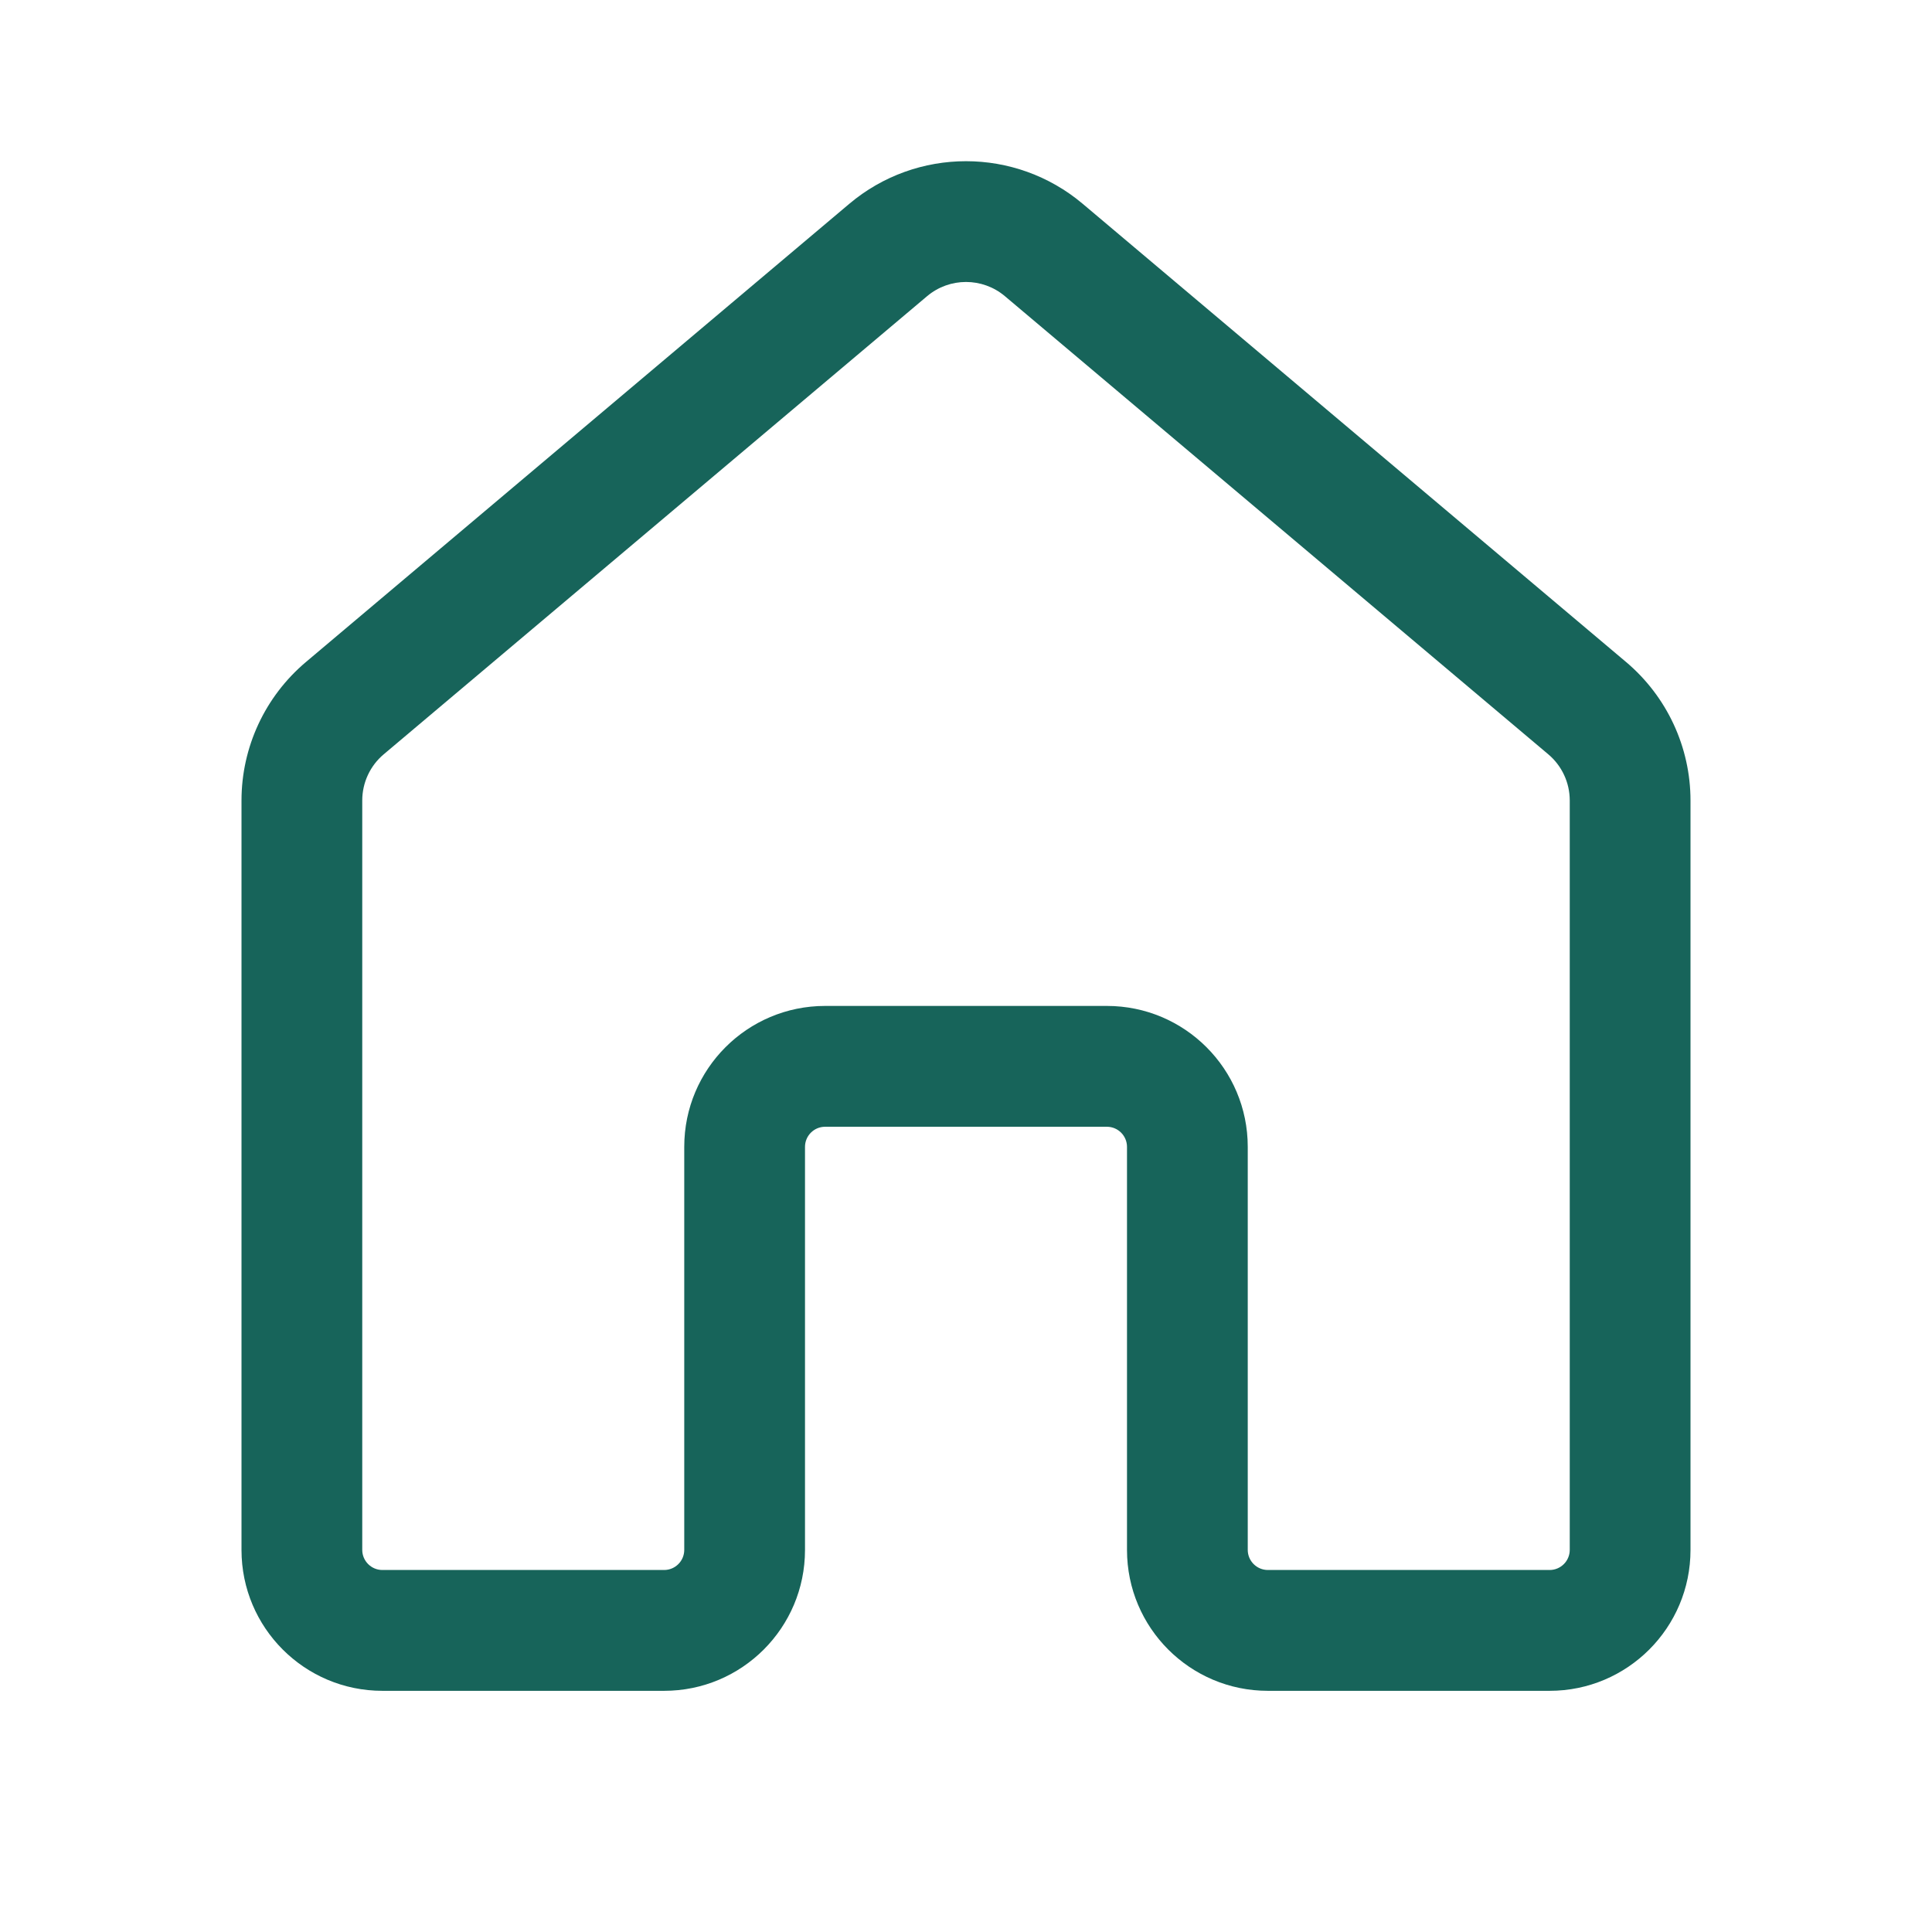
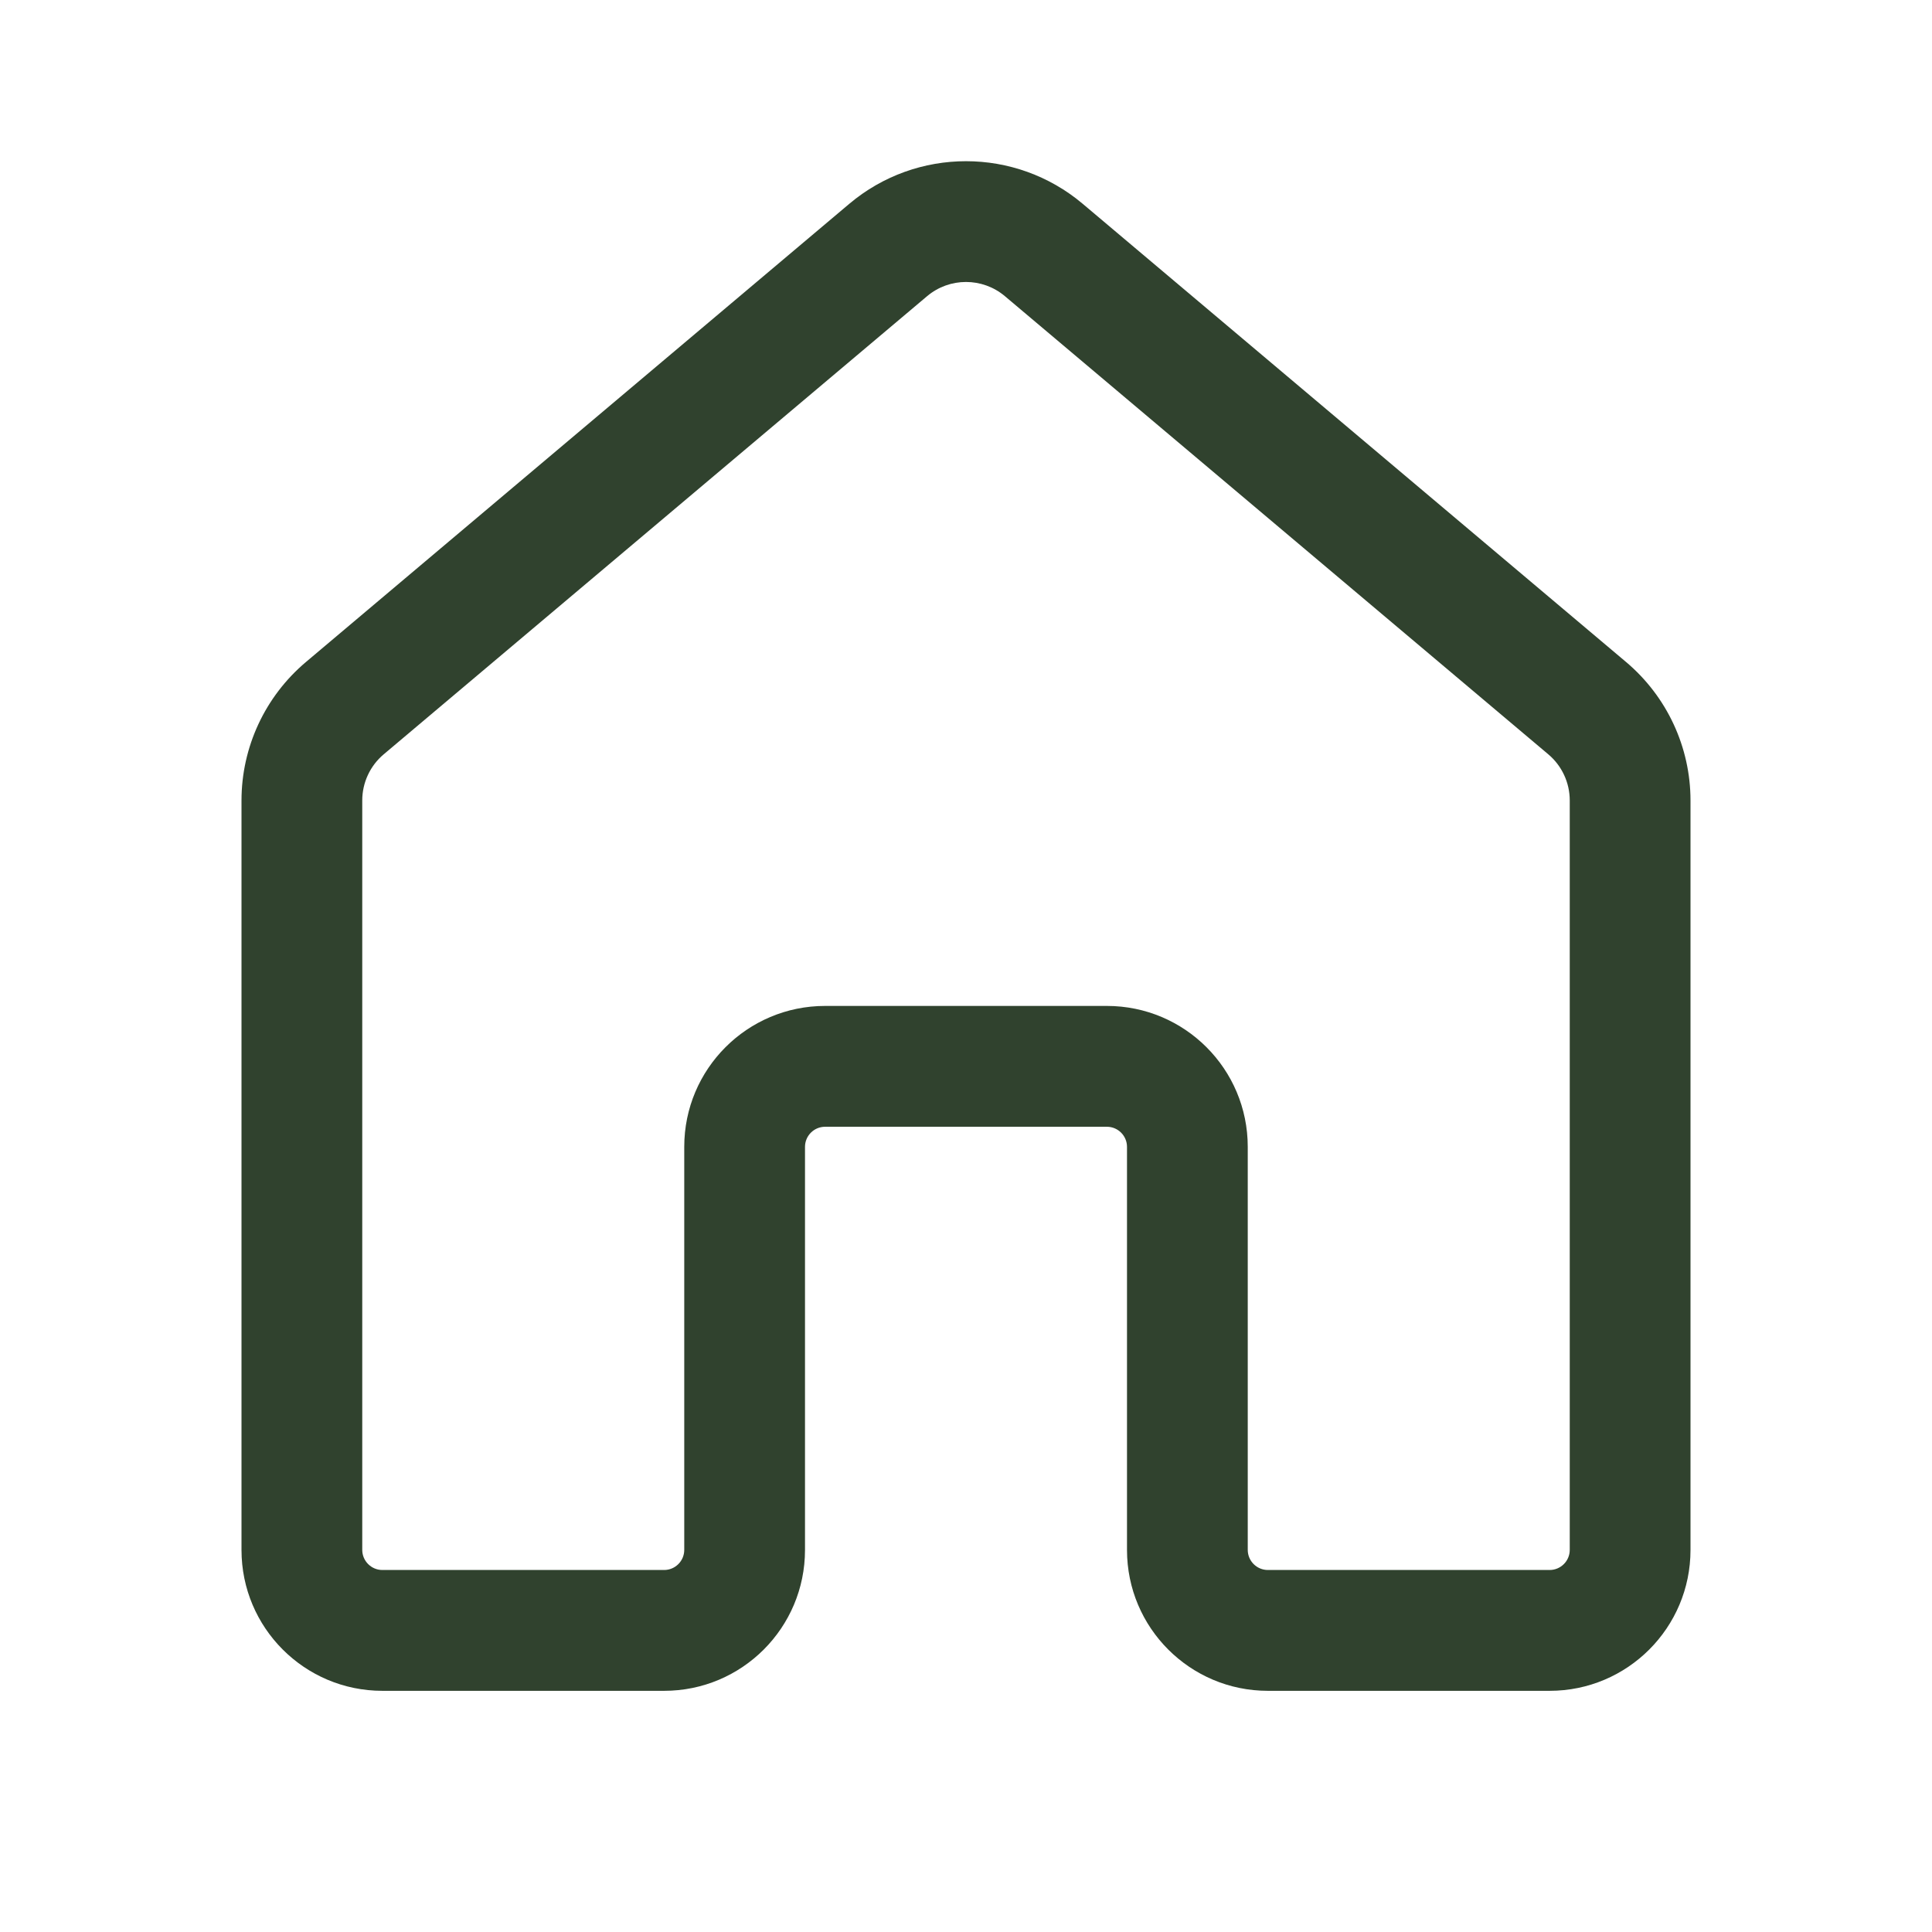
<svg xmlns="http://www.w3.org/2000/svg" width="20" height="20" viewBox="0 0 24 24">
-   <path fill="#17645a" d="M10.55 2.532a2.25 2.25 0 0 1 2.9 0l6.75 5.692c.507.428.8 1.057.8 1.72v9.31a1.75 1.75 0 0 1-1.75 1.75h-3.5a1.75 1.75 0 0 1-1.75-1.75v-5.007a.25.25 0 0 0-.25-.25h-3.5a.25.25 0 0 0-.25.25v5.007a1.75 1.75 0 0 1-1.75 1.75h-3.5A1.75 1.75 0 0 1 3 19.254v-9.31c0-.663.293-1.292.8-1.72zm1.933 1.147a.75.75 0 0 0-.966 0L4.767 9.37a.75.75 0 0 0-.267.573v9.31c0 .138.112.25.25.25h3.5a.25.25 0 0 0 .25-.25v-5.007c0-.967.784-1.75 1.75-1.75h3.5c.966 0 1.75.783 1.75 1.75v5.007c0 .138.112.25.25.25h3.5a.25.25 0 0 0 .25-.25v-9.31a.75.75 0 0 0-.267-.573z" />
+   <path fill="#30422E" d="M10.55 2.532a2.25 2.25 0 0 1 2.9 0l6.75 5.692c.507.428.8 1.057.8 1.72v9.31a1.75 1.75 0 0 1-1.75 1.75h-3.5a1.75 1.75 0 0 1-1.75-1.75v-5.007a.25.25 0 0 0-.25-.25h-3.5a.25.25 0 0 0-.25.25v5.007a1.75 1.75 0 0 1-1.75 1.75h-3.5A1.75 1.75 0 0 1 3 19.254v-9.31c0-.663.293-1.292.8-1.72zm1.933 1.147a.75.75 0 0 0-.966 0L4.767 9.37a.75.75 0 0 0-.267.573v9.31c0 .138.112.25.25.25h3.5a.25.25 0 0 0 .25-.25v-5.007c0-.967.784-1.75 1.75-1.75h3.5c.966 0 1.75.783 1.75 1.75v5.007c0 .138.112.25.25.25h3.5a.25.25 0 0 0 .25-.25v-9.31a.75.75 0 0 0-.267-.573z" />
</svg>
